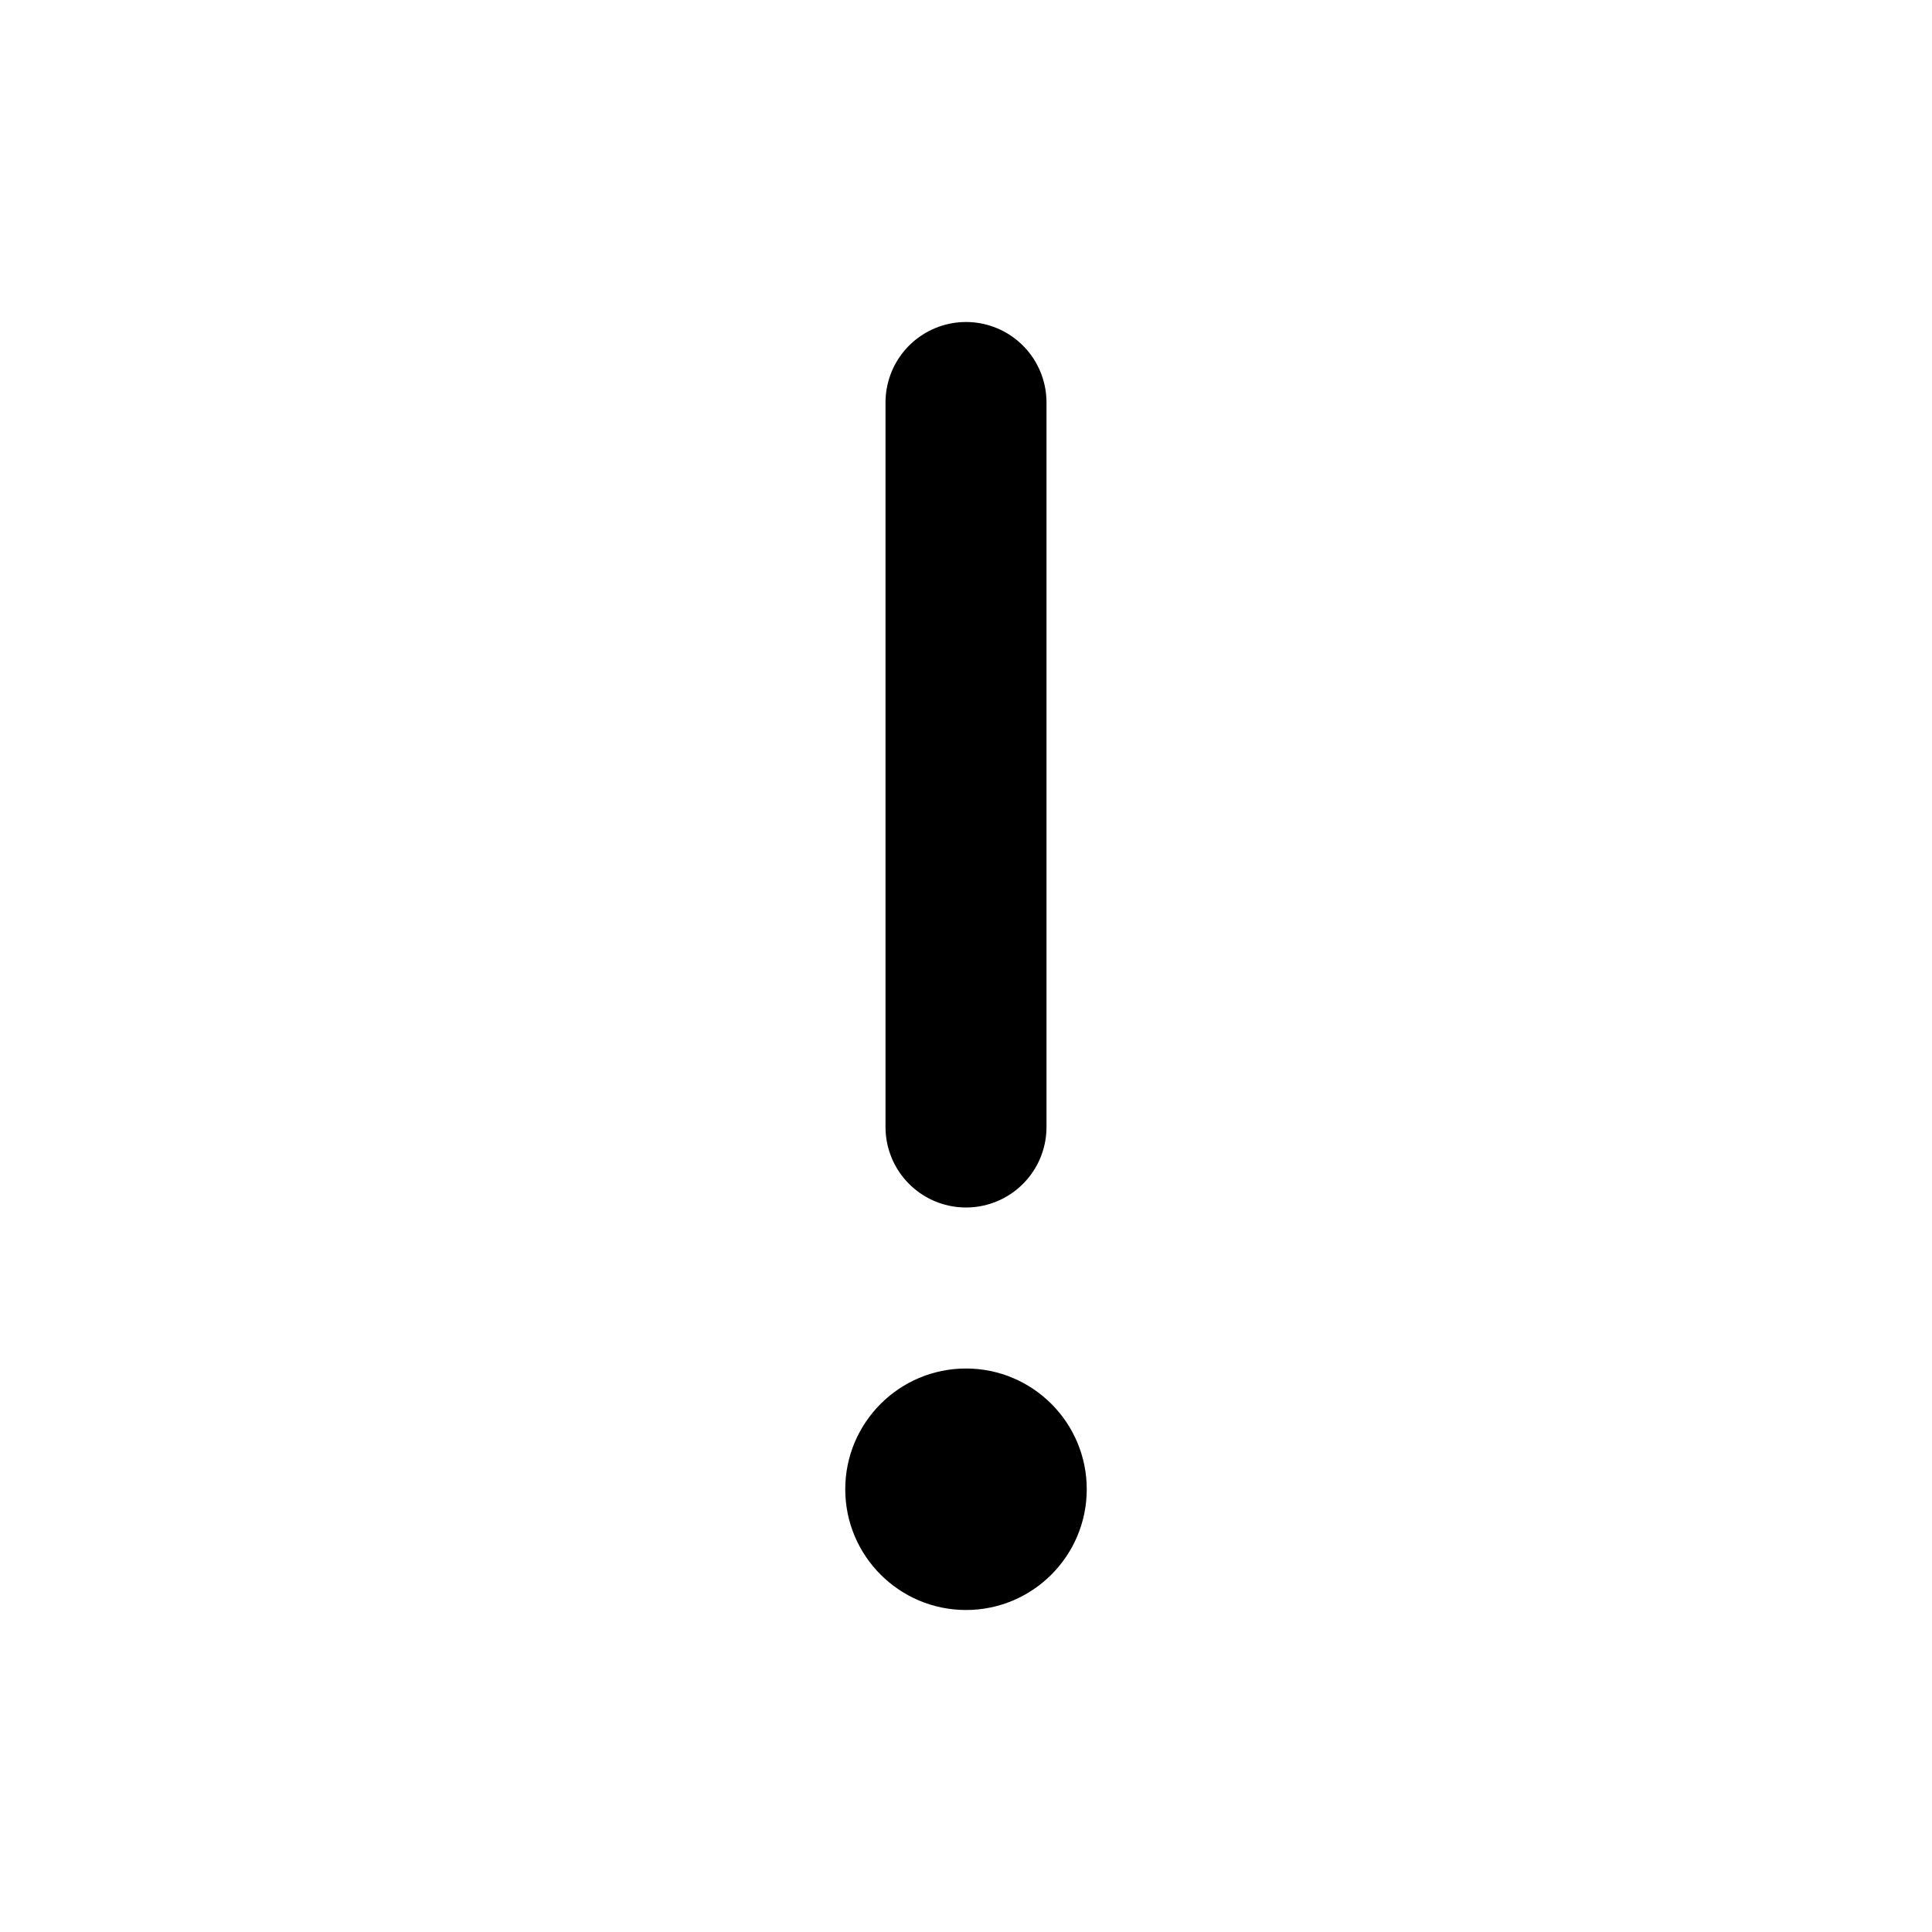
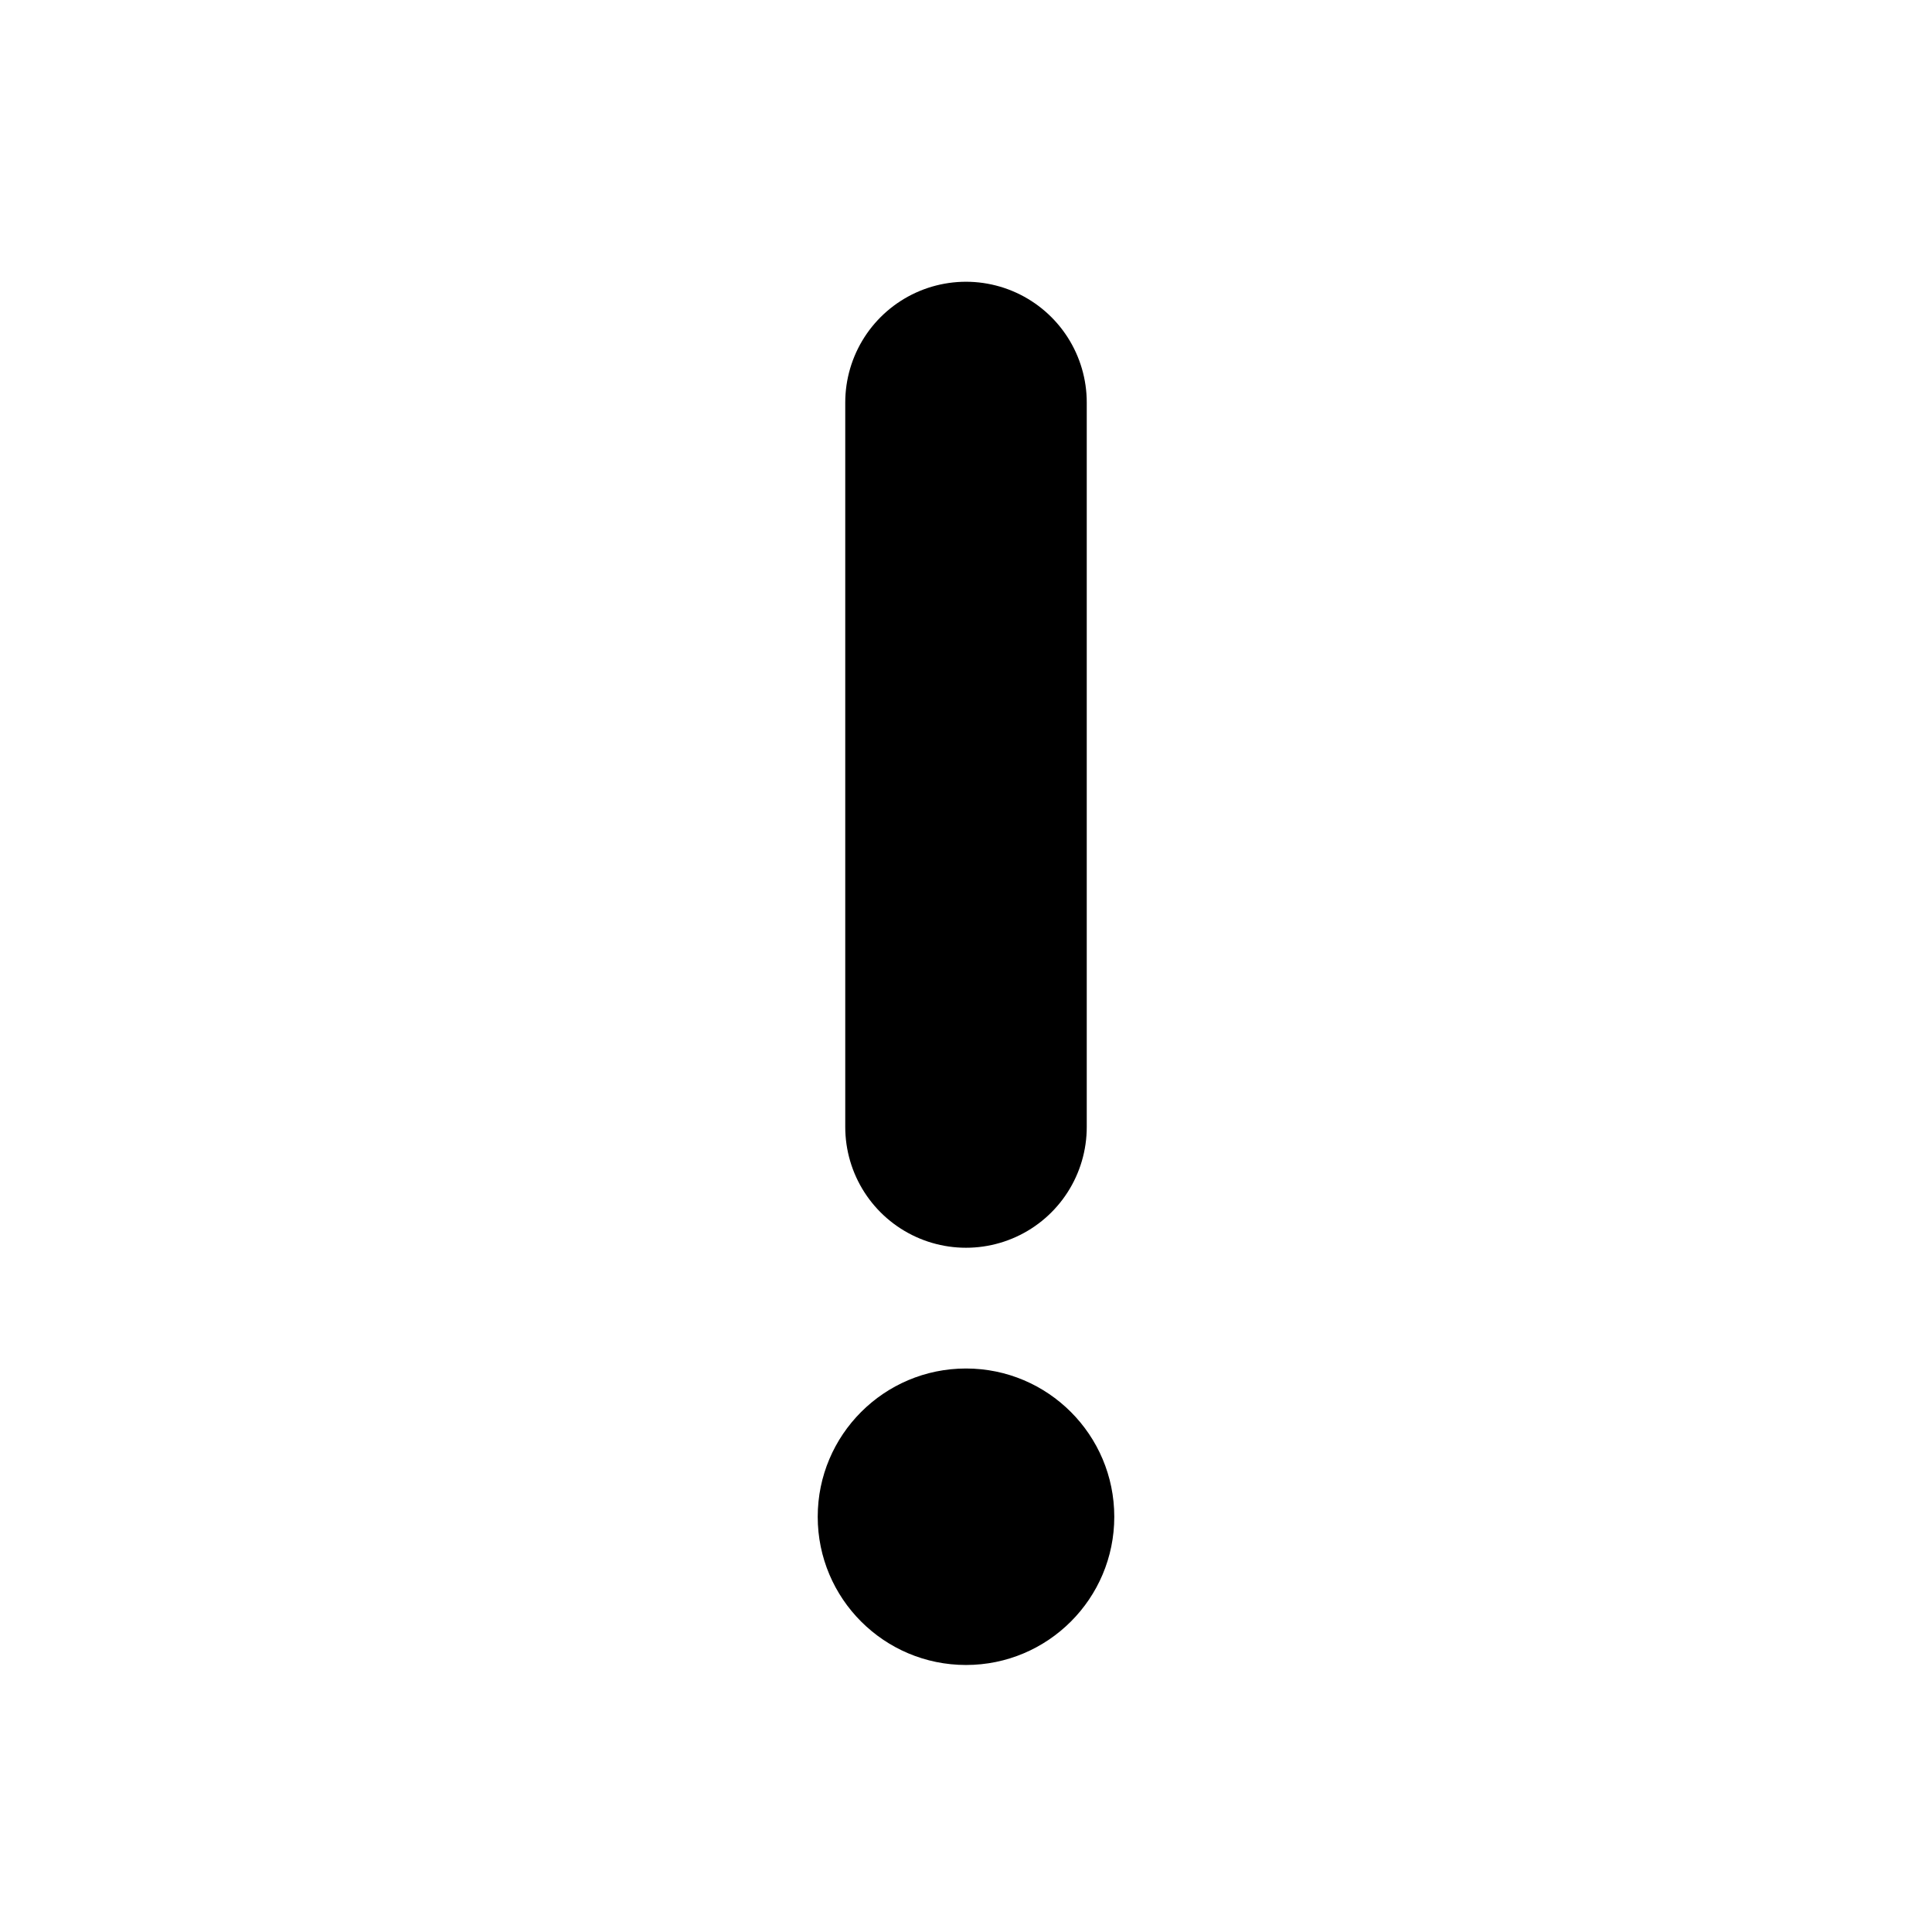
<svg xmlns="http://www.w3.org/2000/svg" width="24" height="24" viewBox="0 0 24 24" fill="none">
-   <path d="M12 5L12 14" stroke="black" stroke-width="2" stroke-linecap="round" stroke-linejoin="round" />
-   <path d="M13.5 18.5C13.5 19.328 12.828 20 12 20C11.172 20 10.5 19.328 10.5 18.5C10.5 17.672 11.172 17 12 17C12.828 17 13.5 17.672 13.5 18.5Z" fill="black" />
+   <path d="M12 5L12 14" stroke="black" stroke-width="3" stroke-linecap="round" stroke-linejoin="round" />
+   <path d="M13.842 18.842C13.842 19.859 13.017 20.683 12 20.683C10.983 20.683 10.158 19.859 10.158 18.842C10.158 17.825 10.983 17 12 17C13.017 17 13.842 17.825 13.842 18.842Z" fill="black" />
</svg>
